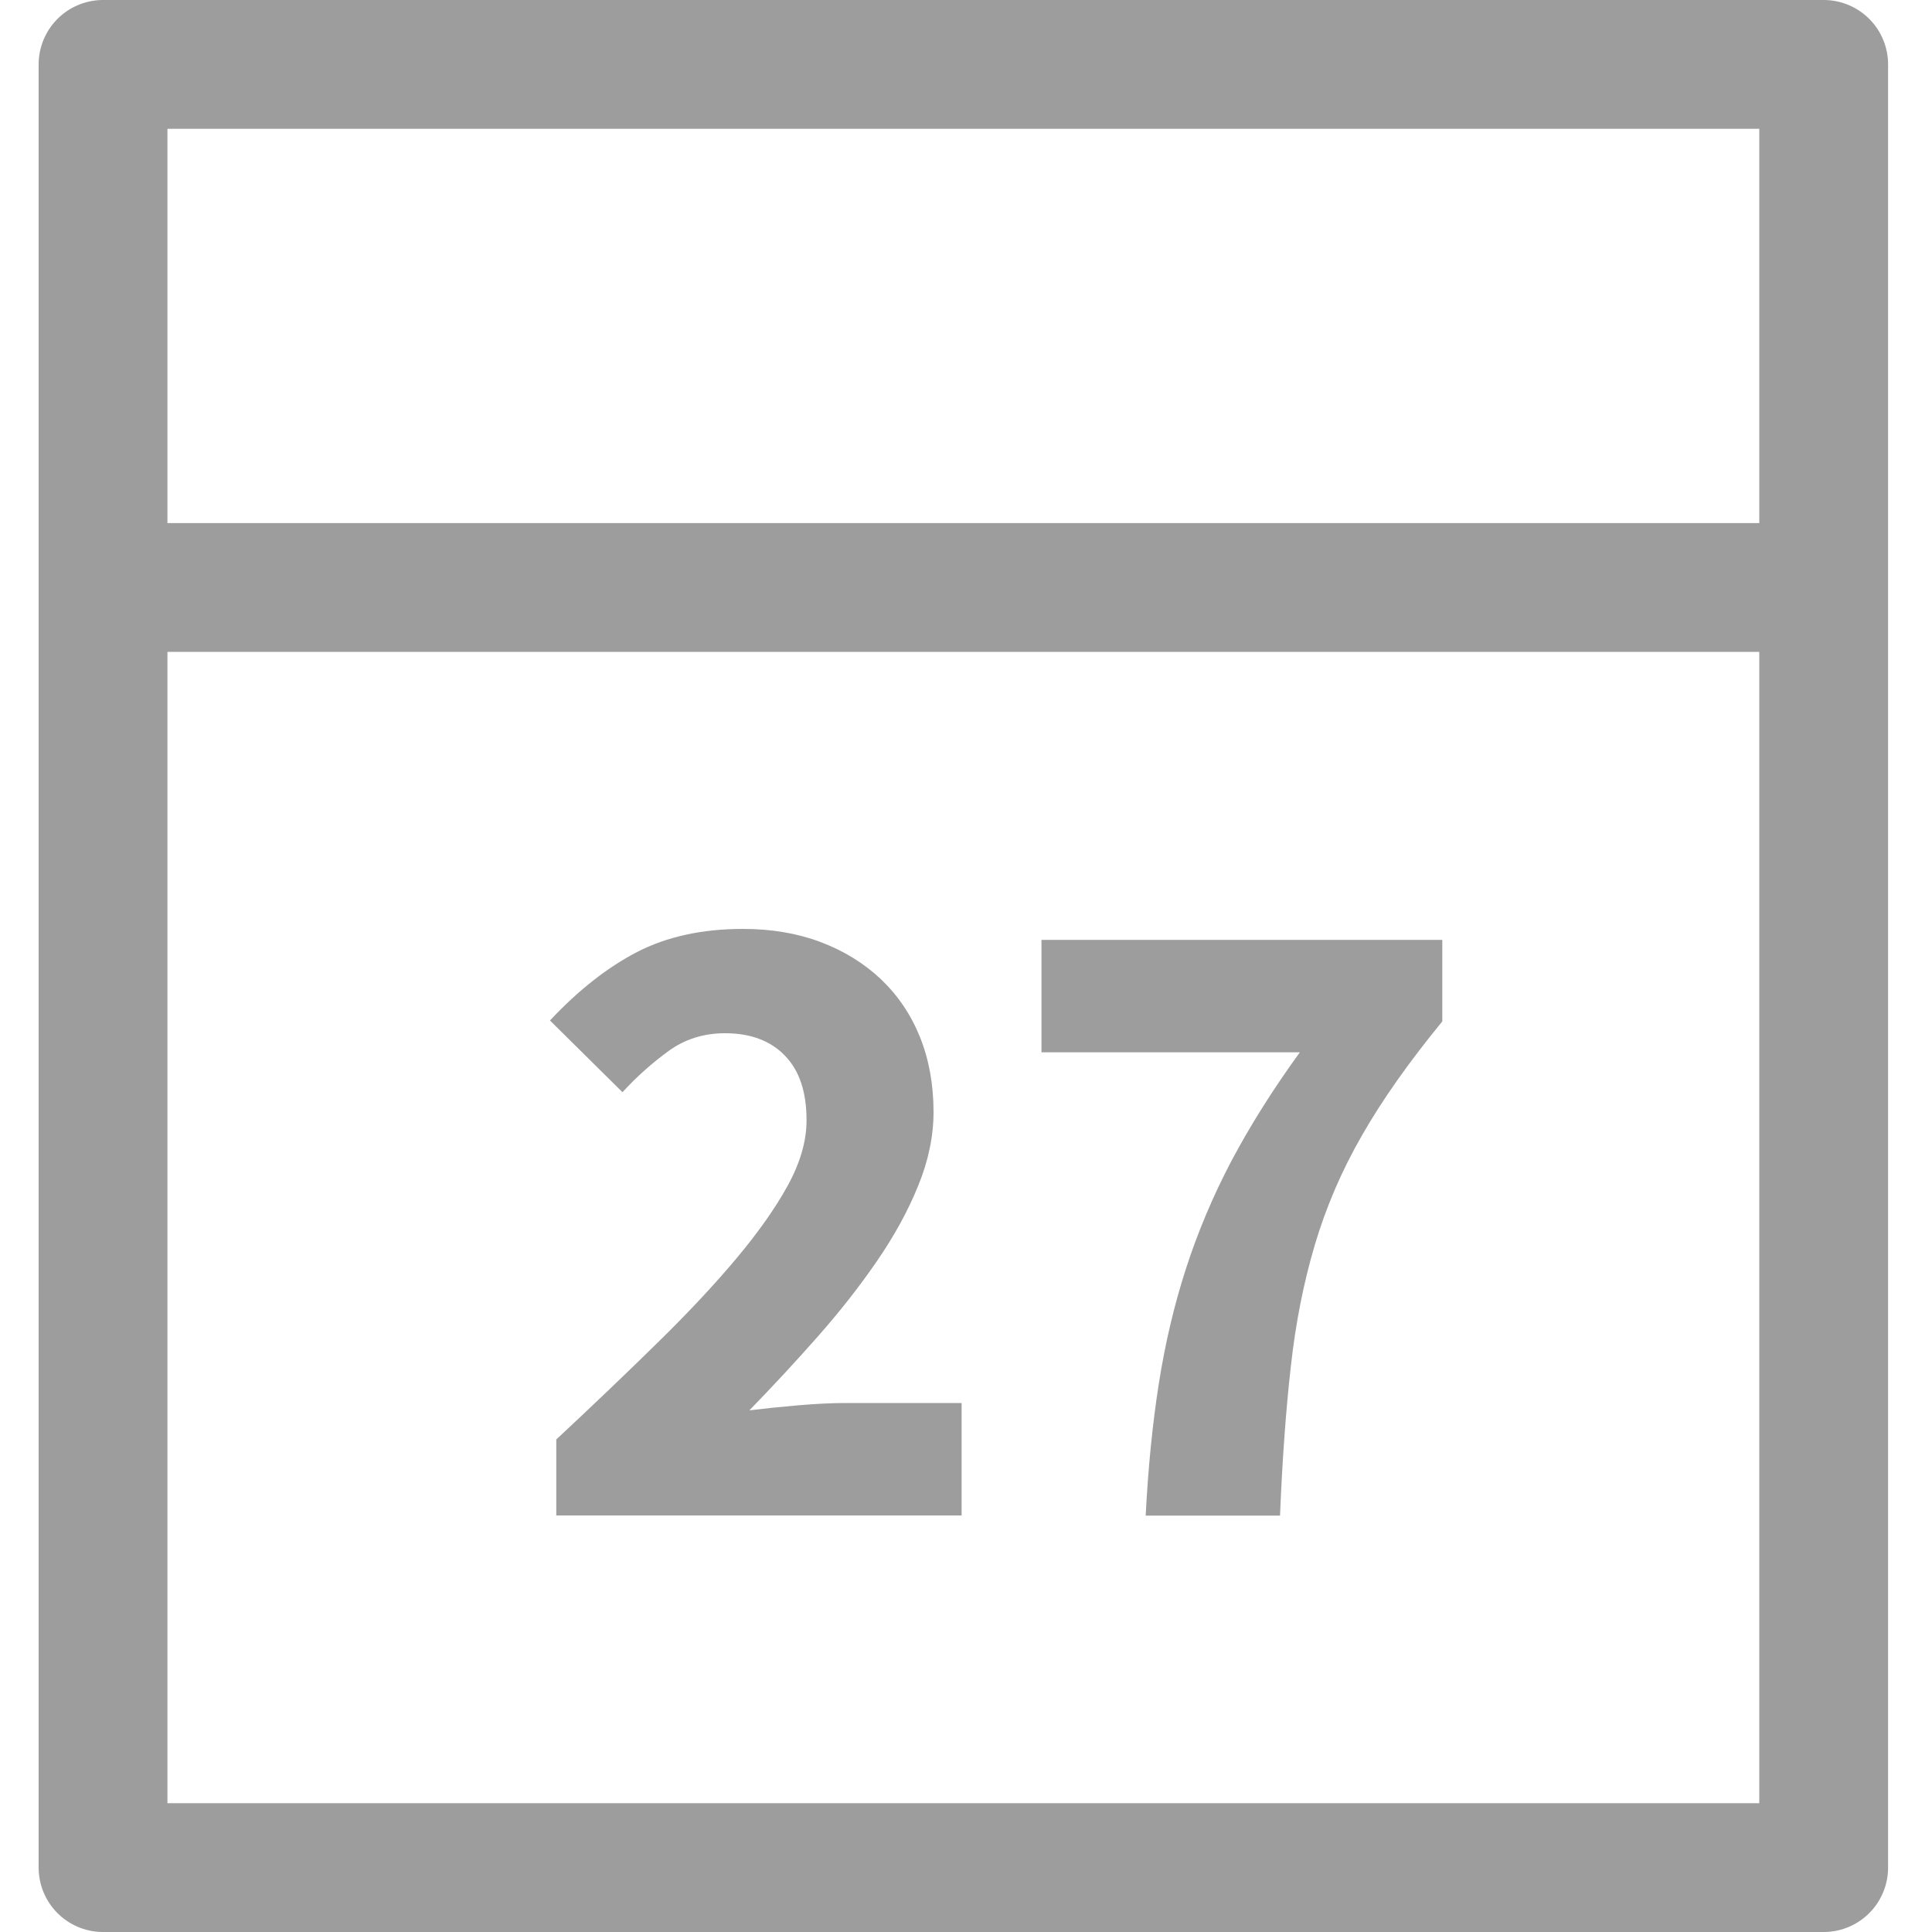
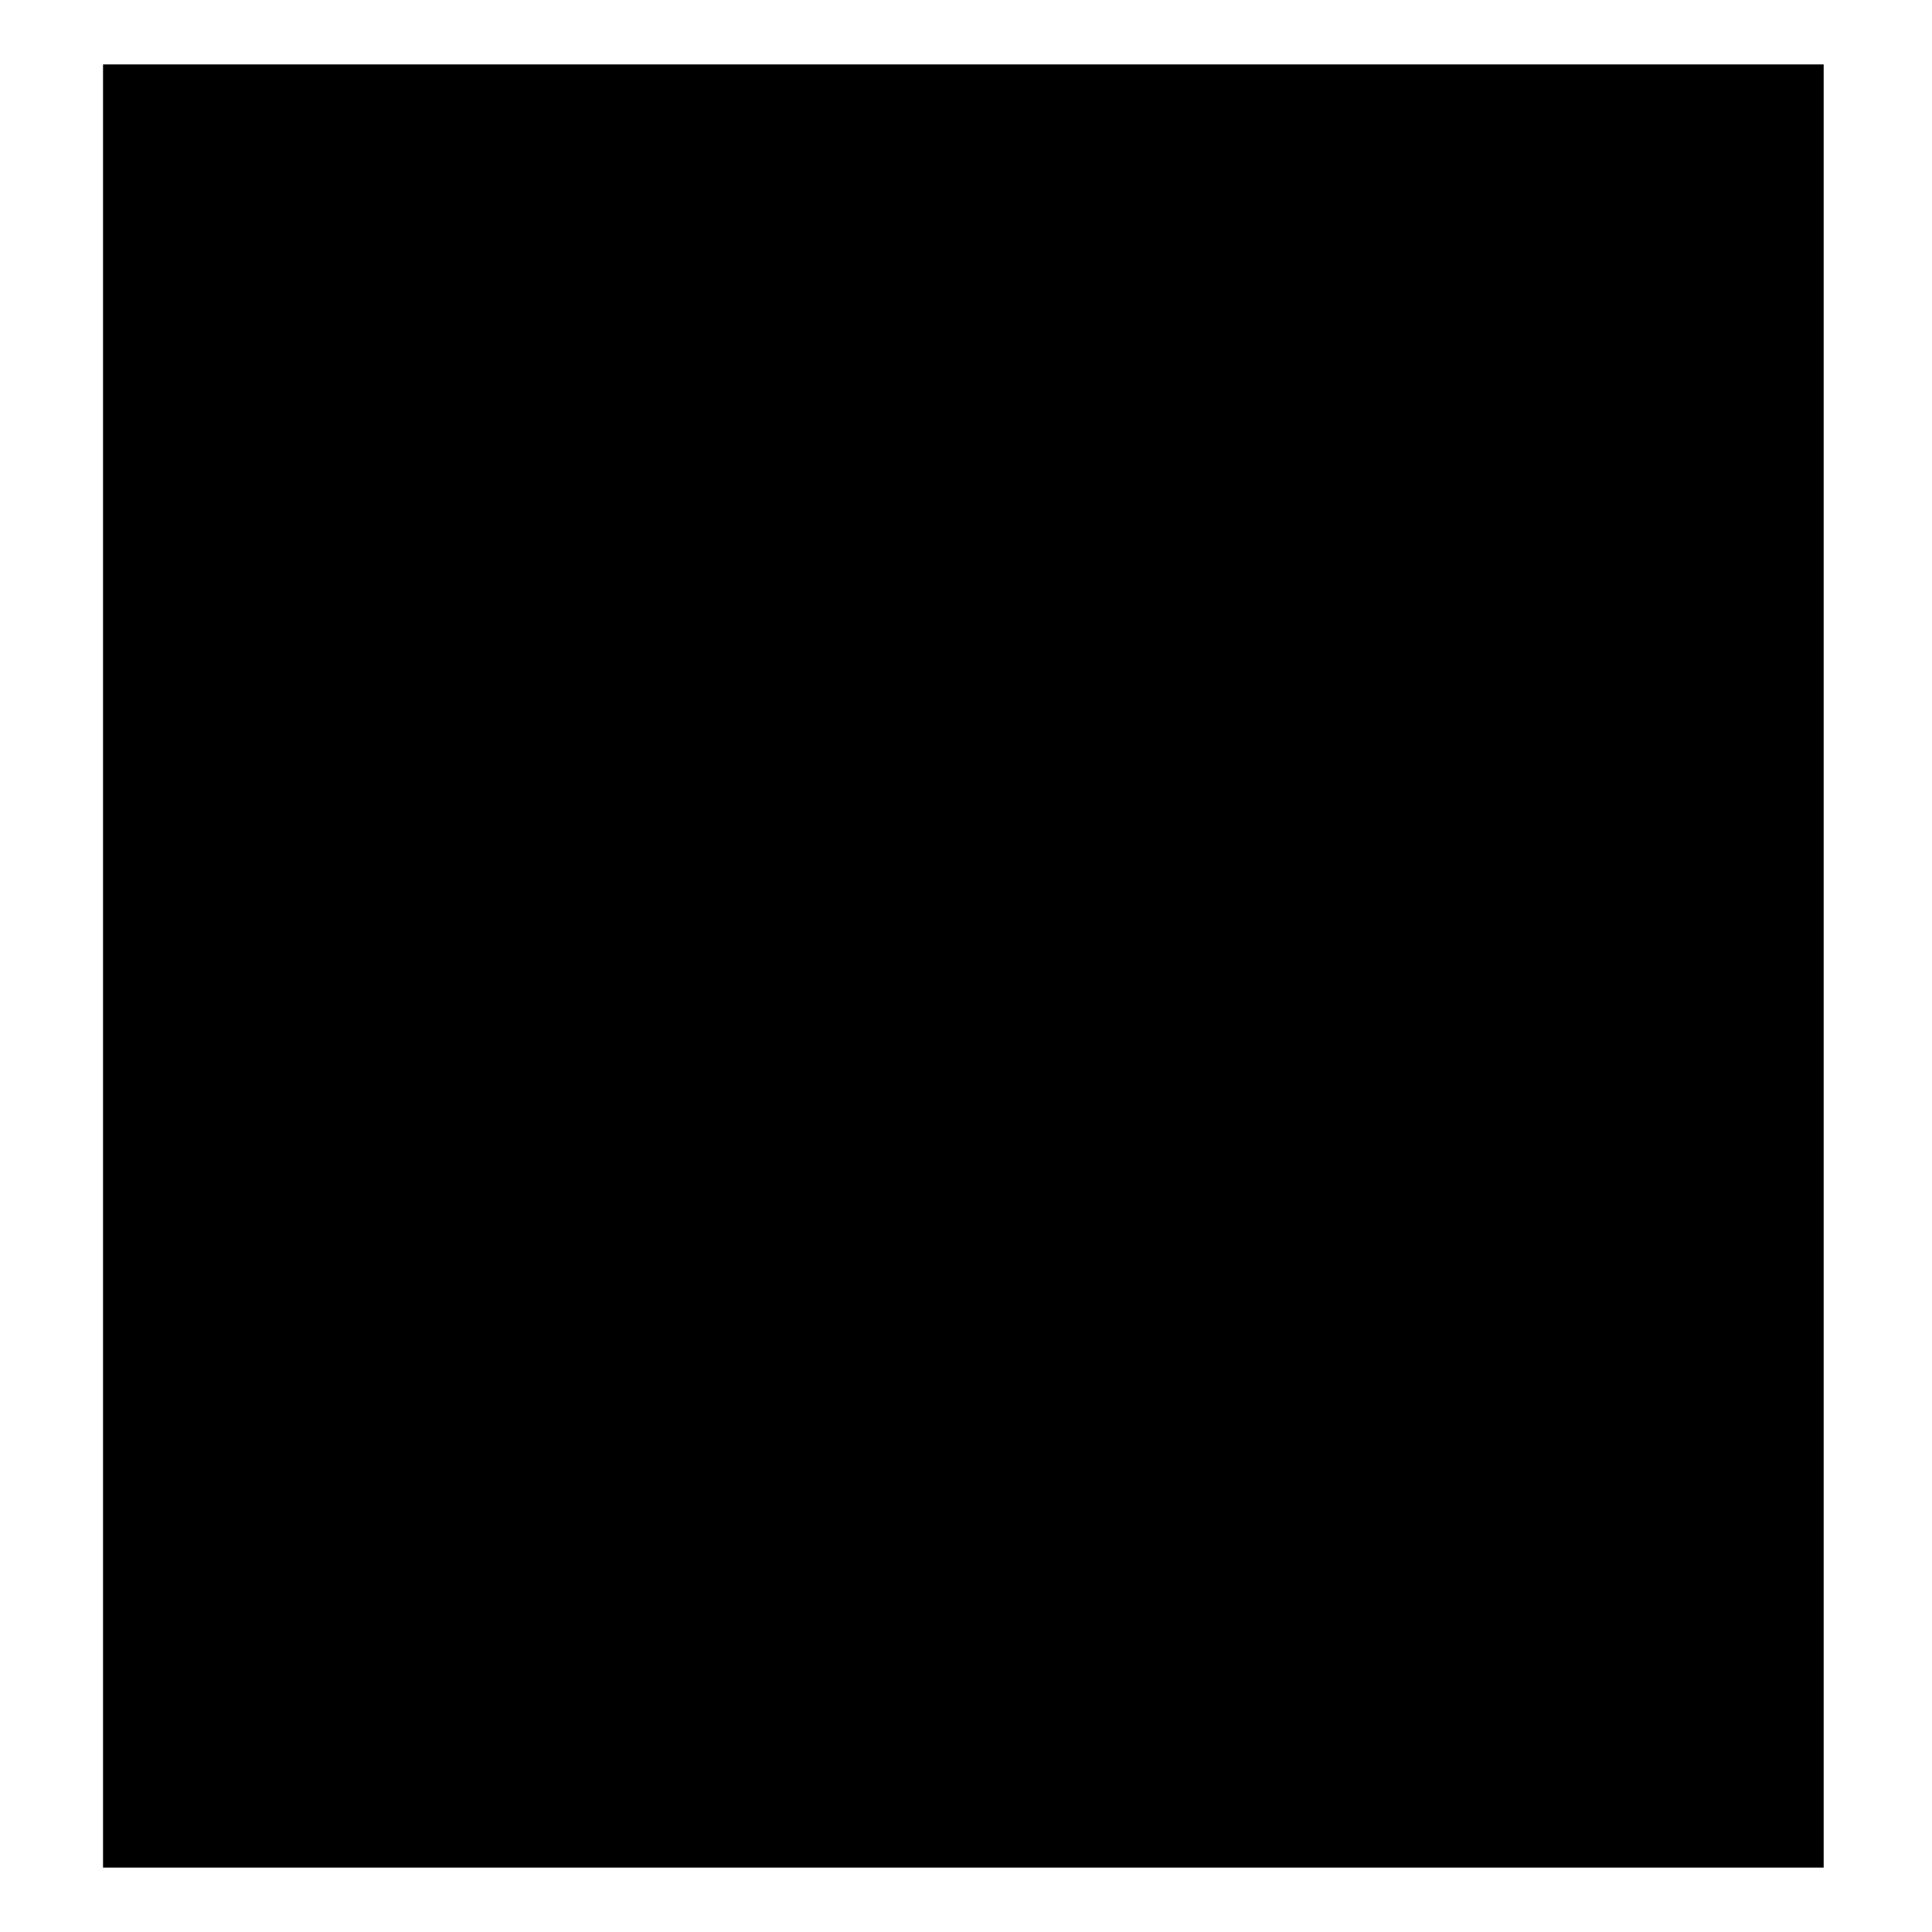
<svg xmlns="http://www.w3.org/2000/svg" version="1.1" id="icon-calendar" x="0px" y="0px" viewBox="0 0 15 15" style="enable-background:new 0 0 15 15;" xml:space="preserve">
-   <style type="text/css">
- 	.st0{fill:none;stroke:#9D9D9D;stroke-linecap:round;stroke-linejoin:round;stroke-miterlimit:10;}
- 	.st1{fill:#9D9D9D;}
- </style>
  <g id="calendar">
    <rect x="0.8" y="0.5" class="st0" width="13.359" height="14" />
    <line class="st0" x1="14.052" y1="4.561" x2="1.121" y2="4.561" />
    <path class="st1" d="M4.319,11.176c0.286-0.267,0.548-0.517,0.785-0.75c0.237-0.232,0.441-0.45,0.613-0.655   c0.171-0.204,0.305-0.394,0.401-0.57s0.144-0.344,0.144-0.503c0-0.22-0.056-0.388-0.169-0.503C5.981,8.079,5.825,8.022,5.628,8.022   c-0.164,0-0.31,0.046-0.436,0.137C5.066,8.251,4.945,8.357,4.833,8.48L4.27,7.923c0.22-0.235,0.446-0.412,0.675-0.531   c0.23-0.119,0.505-0.18,0.824-0.18c0.22,0,0.421,0.034,0.602,0.102c0.18,0.068,0.336,0.164,0.468,0.288   C6.971,7.728,7.072,7.877,7.142,8.05c0.07,0.174,0.106,0.369,0.106,0.584c0,0.187-0.04,0.379-0.12,0.574   c-0.079,0.195-0.186,0.389-0.32,0.584c-0.134,0.195-0.286,0.389-0.458,0.584c-0.172,0.195-0.349,0.386-0.532,0.574   c0.113-0.014,0.238-0.027,0.377-0.039c0.139-0.012,0.261-0.018,0.37-0.018h0.901v0.873H4.319V11.176z" />
    <path class="st1" d="M8.997,10.743c0.049-0.312,0.119-0.61,0.211-0.894S9.417,9.287,9.56,9.015   c0.144-0.272,0.321-0.554,0.532-0.845H8.086V7.297h3.112V7.93c-0.258,0.315-0.466,0.609-0.623,0.884   c-0.158,0.274-0.28,0.559-0.367,0.852s-0.149,0.608-0.186,0.943c-0.038,0.336-0.066,0.721-0.084,1.158H8.895   C8.914,11.397,8.948,11.055,8.997,10.743z" />
  </g>
</svg>
